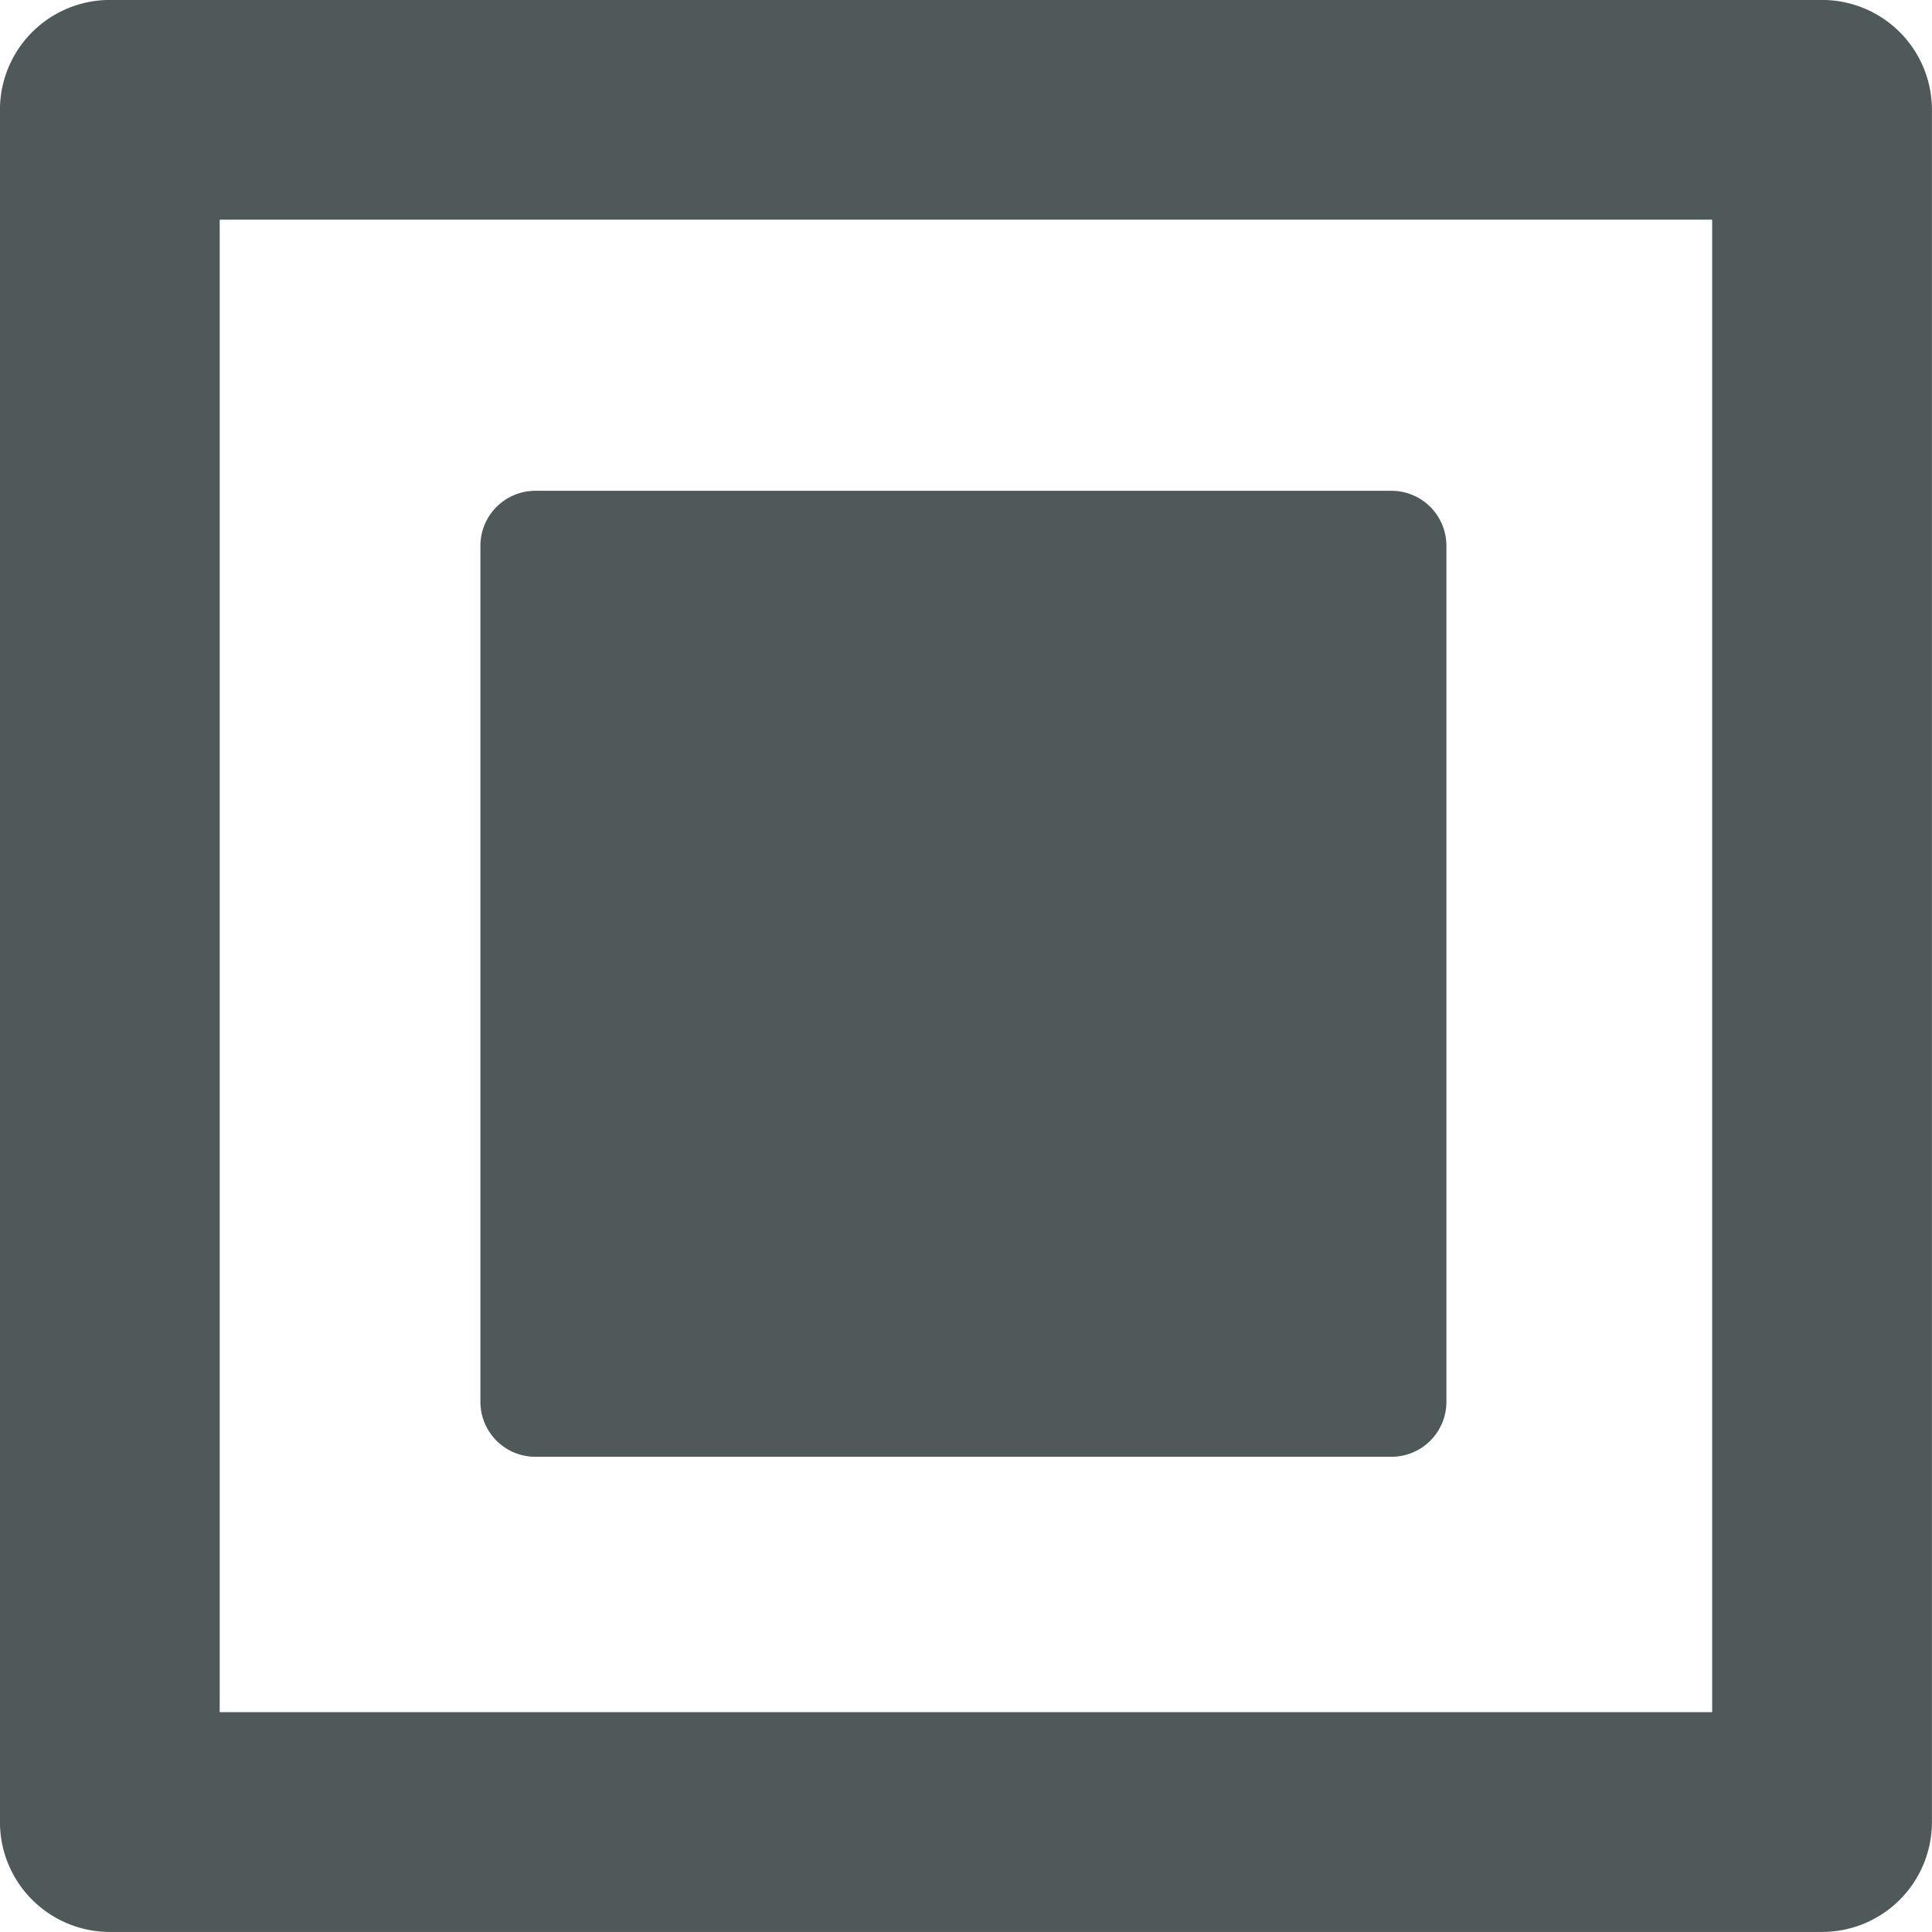
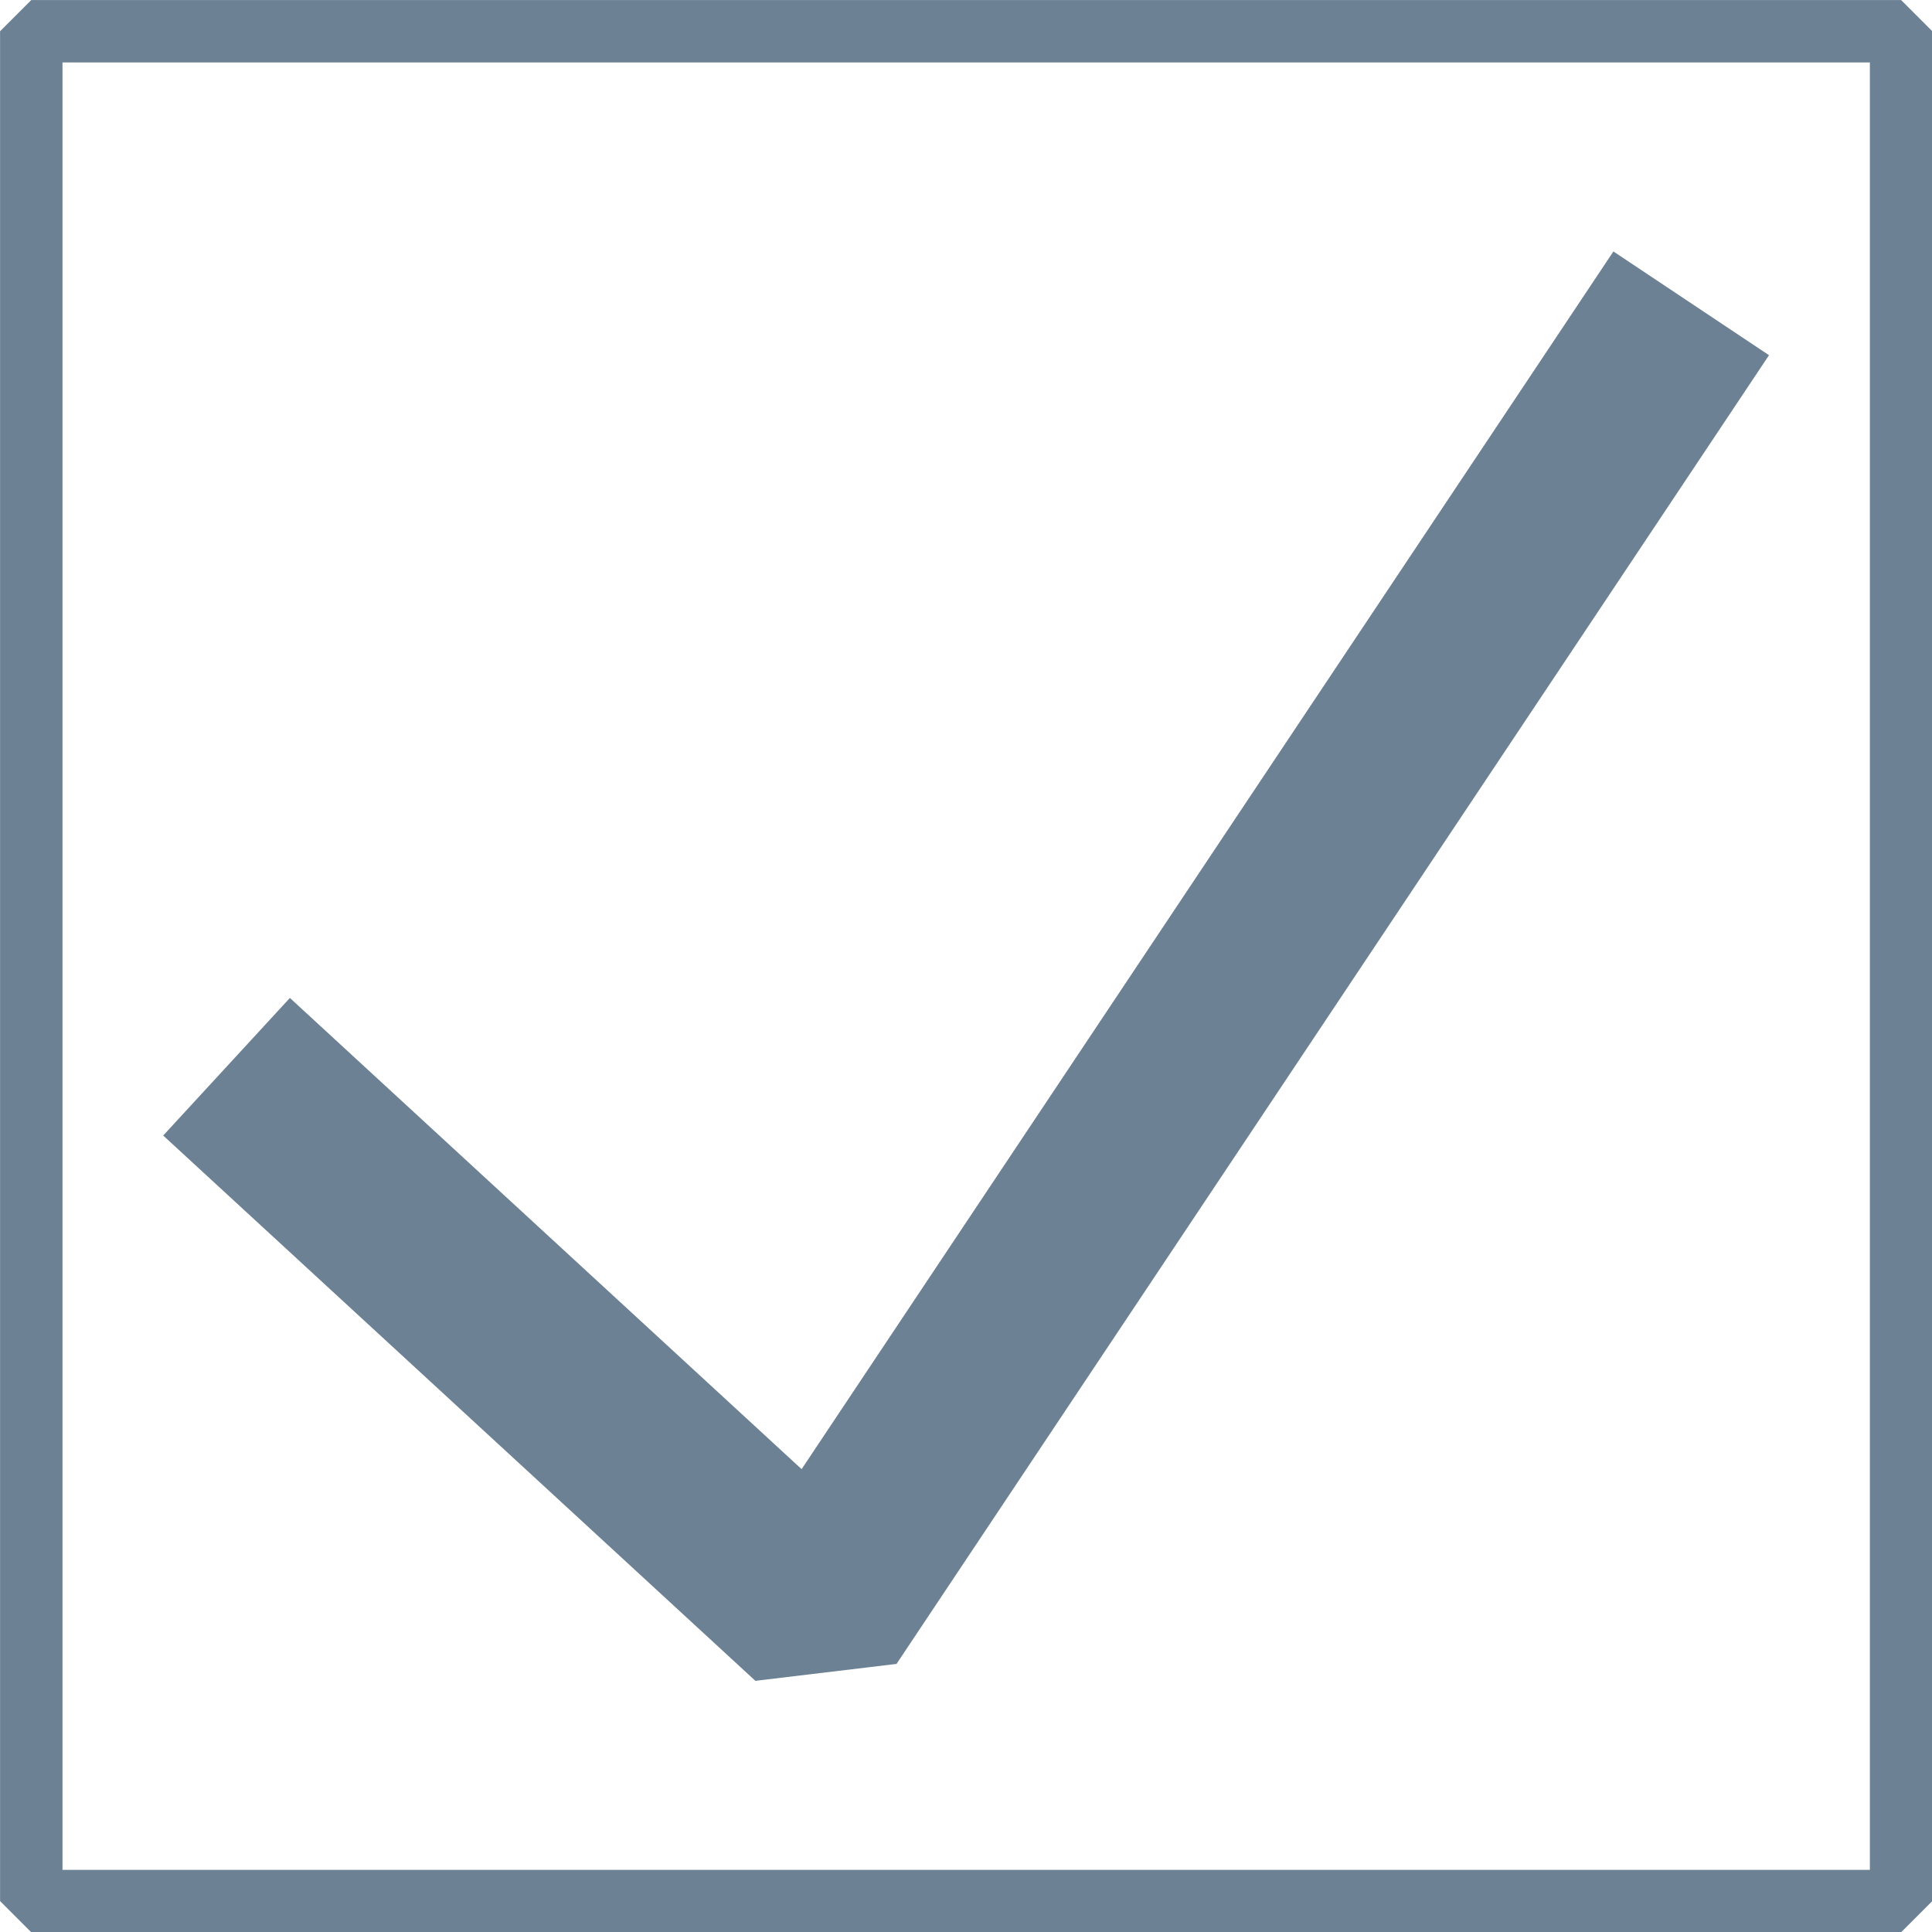
- <svg xmlns="http://www.w3.org/2000/svg" width="30.236" height="30.236" viewBox="0 0 8 8" version="1.1" id="svg17111">
+ <svg xmlns="http://www.w3.org/2000/svg" width="31" height="31" viewBox="0 0 8.202 8.202" version="1.1" id="svg17111">
  <defs id="defs17108">
    <linearGradient id="linearGradient31469">
      <stop style="stop-color:#6098bb;stop-opacity:1;" offset="0" id="stop31467" />
    </linearGradient>
  </defs>
-   <g id="layer1" transform="translate(-91.28125,-59.53125)">
-     <rect style="fill:none;fill-opacity:1;stroke:#4f5959;stroke-width:0.91;stroke-linecap:round;stroke-linejoin:round;stroke-dasharray:none;stroke-opacity:1;paint-order:stroke fill markers" id="rect28565-5-5" width="7.09" height="7.09" x="91.736" y="59.986" />
-     <rect style="fill:#4f5959;fill-opacity:1;stroke:#4f5959;stroke-width:0.455;stroke-linecap:round;stroke-linejoin:round;stroke-dasharray:none;stroke-opacity:1;paint-order:stroke fill markers" id="rect28565-5-5-0" width="3.545" height="3.545" x="93.498" y="61.791" />
+   <g id="layer1" transform="translate(-91.68222,-58.44634)">
+     <rect style="fill:none;fill-opacity:1;fill-rule:evenodd;stroke:#6c8194;stroke-width:0.265;stroke-linejoin:bevel;stroke-dasharray:none;stroke-opacity:1;paint-order:stroke fill markers" id="rect541-5-2" width="7.938" height="7.938" x="91.815" y="58.579" />
+     <path style="fill:none;fill-opacity:1;fill-rule:evenodd;stroke:#6c8194;stroke-width:0.794;stroke-linejoin:bevel;stroke-dasharray:none;stroke-opacity:1;paint-order:stroke fill markers" d="m 92.644,62.975 2.514,2.315 3.704,-5.556" id="path26154" />
  </g>
</svg>
